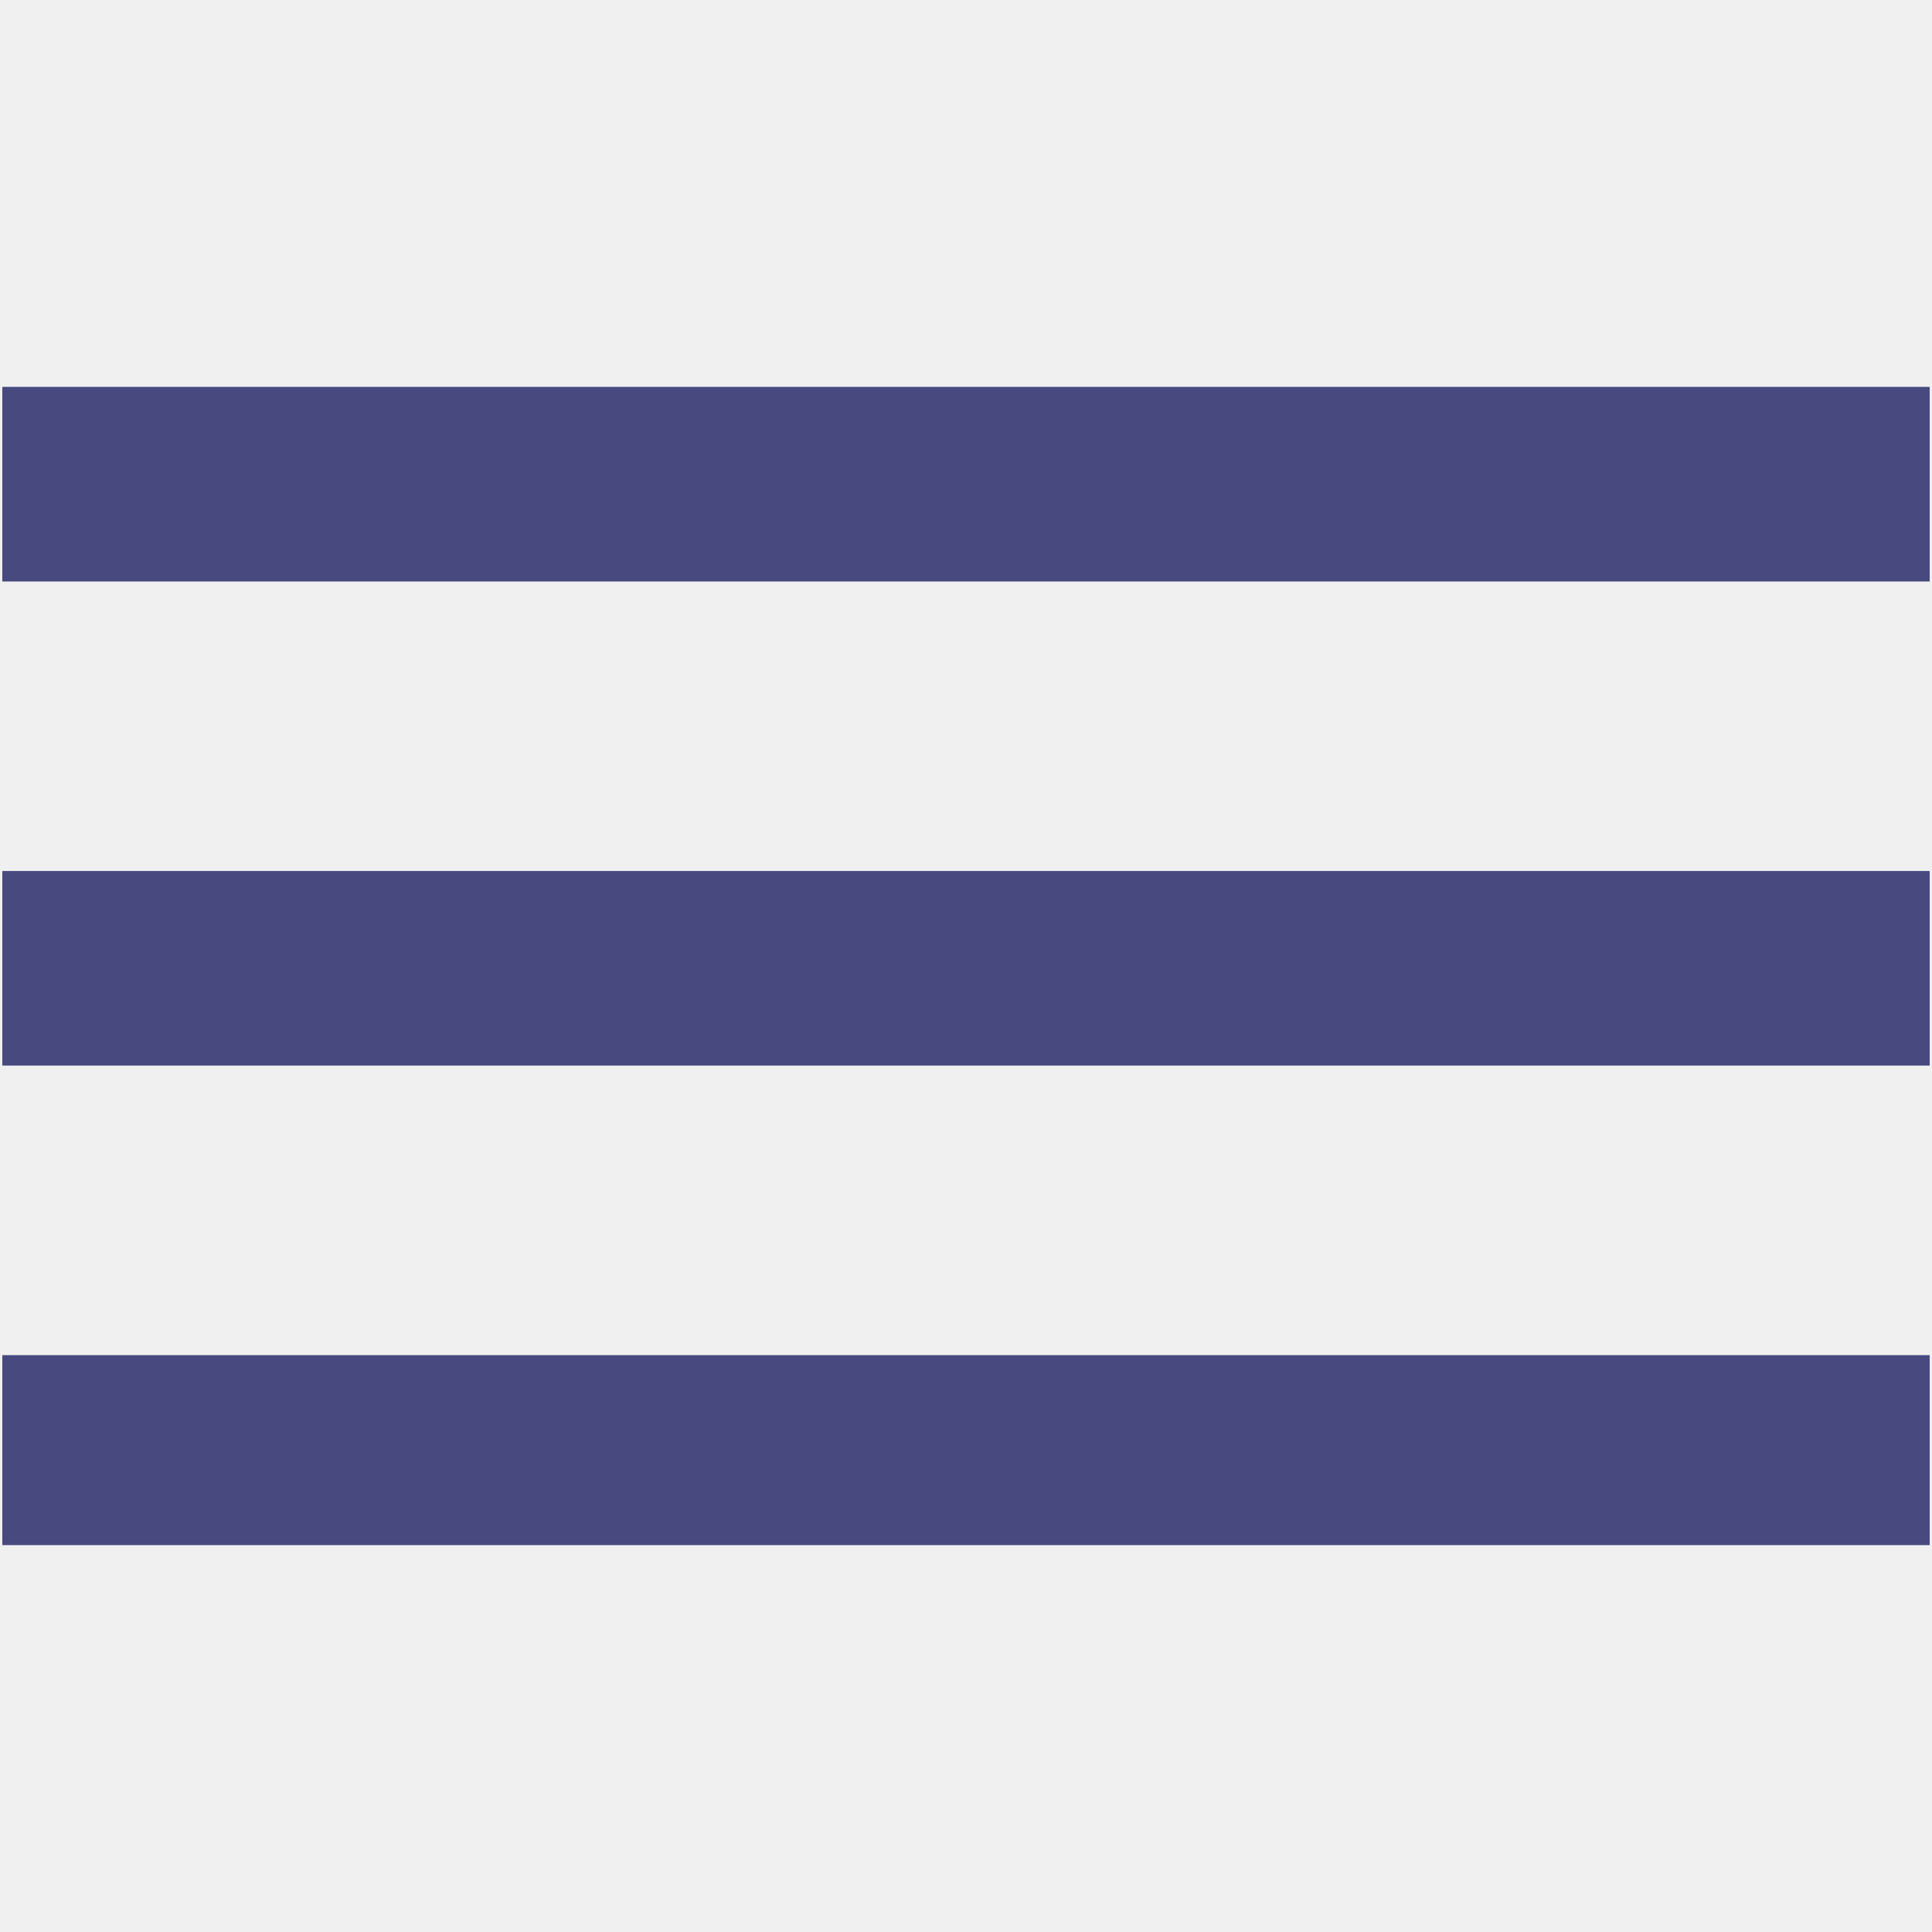
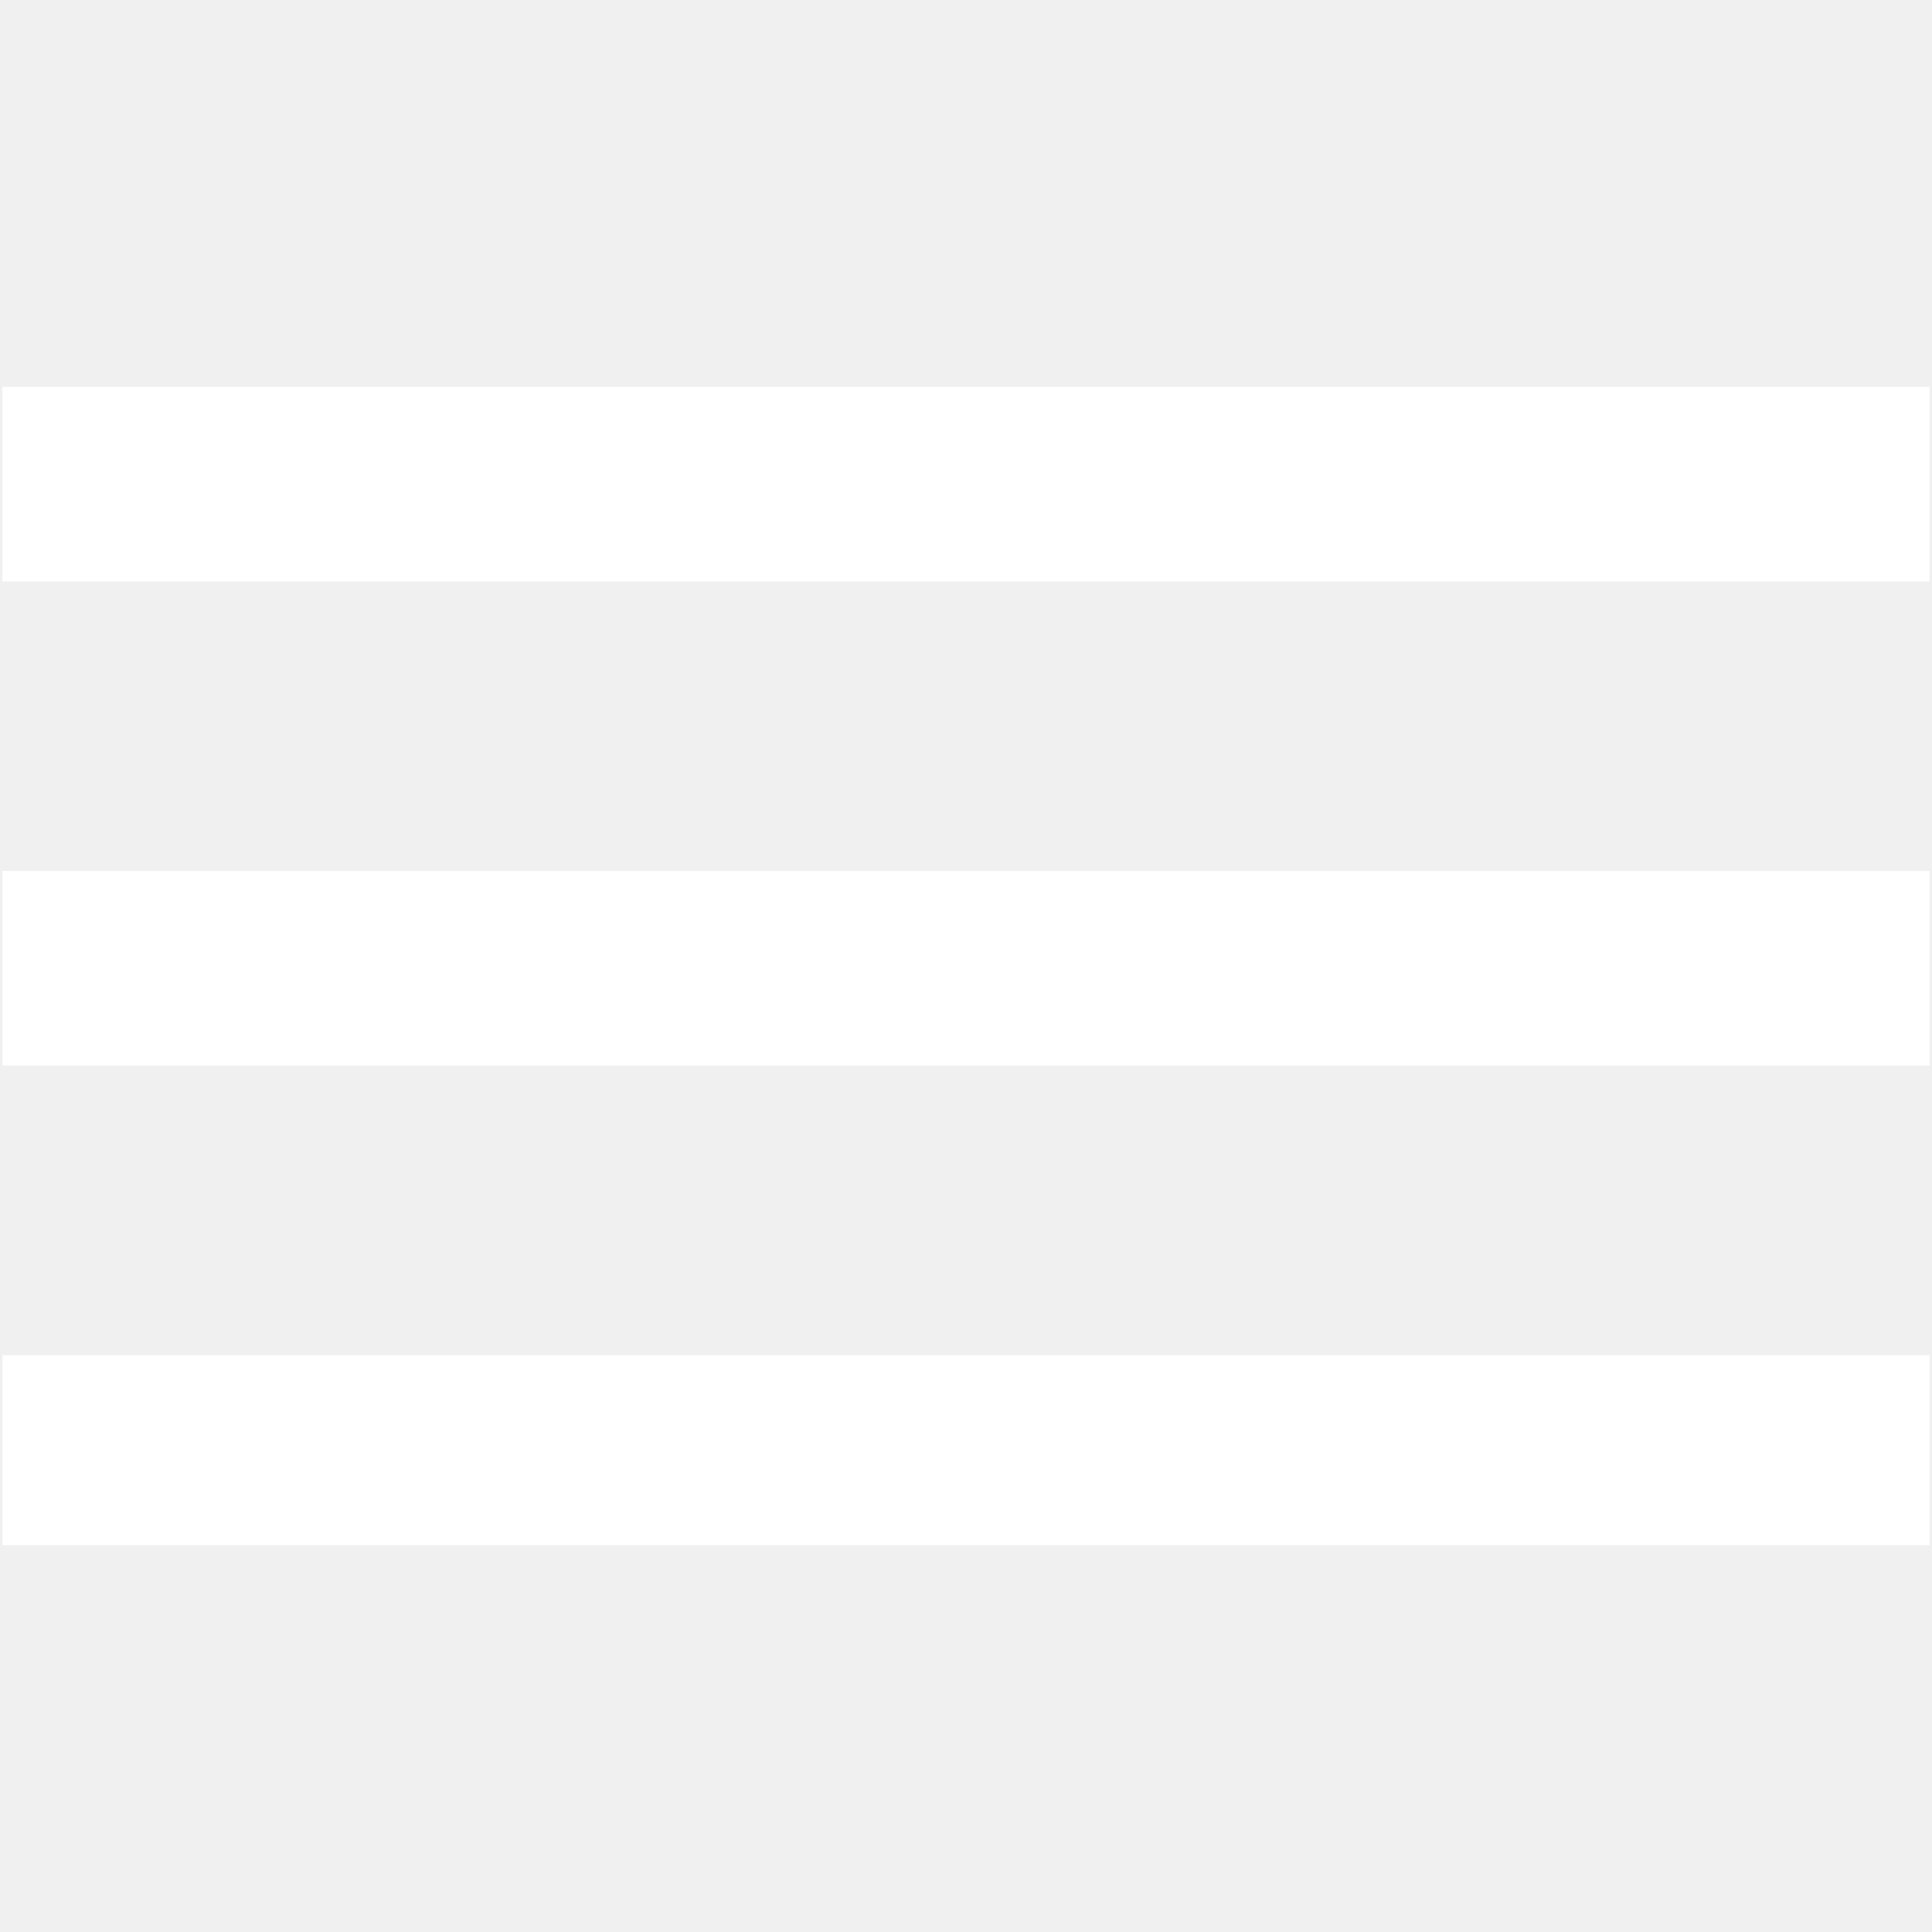
<svg xmlns="http://www.w3.org/2000/svg" version="1.1" id="Layer_1" x="0px" y="0px" width="36px" height="36px" viewBox="0 0 36 36" enable-background="new 0 0 36 36" xml:space="preserve">
-   <path fill="#48497F" d="M0.043,7.209h35.914v3.626H0.043V7.209z M0.043,16.23h35.914v3.625H0.043V16.23z M0.043,25.251h35.914v3.54  H0.043V25.251z" />
+   <path fill="#FFFFFF" d="M0.043,7.209h35.914v3.626H0.043V7.209z M0.043,16.23h35.914v3.625H0.043V16.23z M0.043,25.251h35.914v3.54  H0.043V25.251z" />
</svg>
